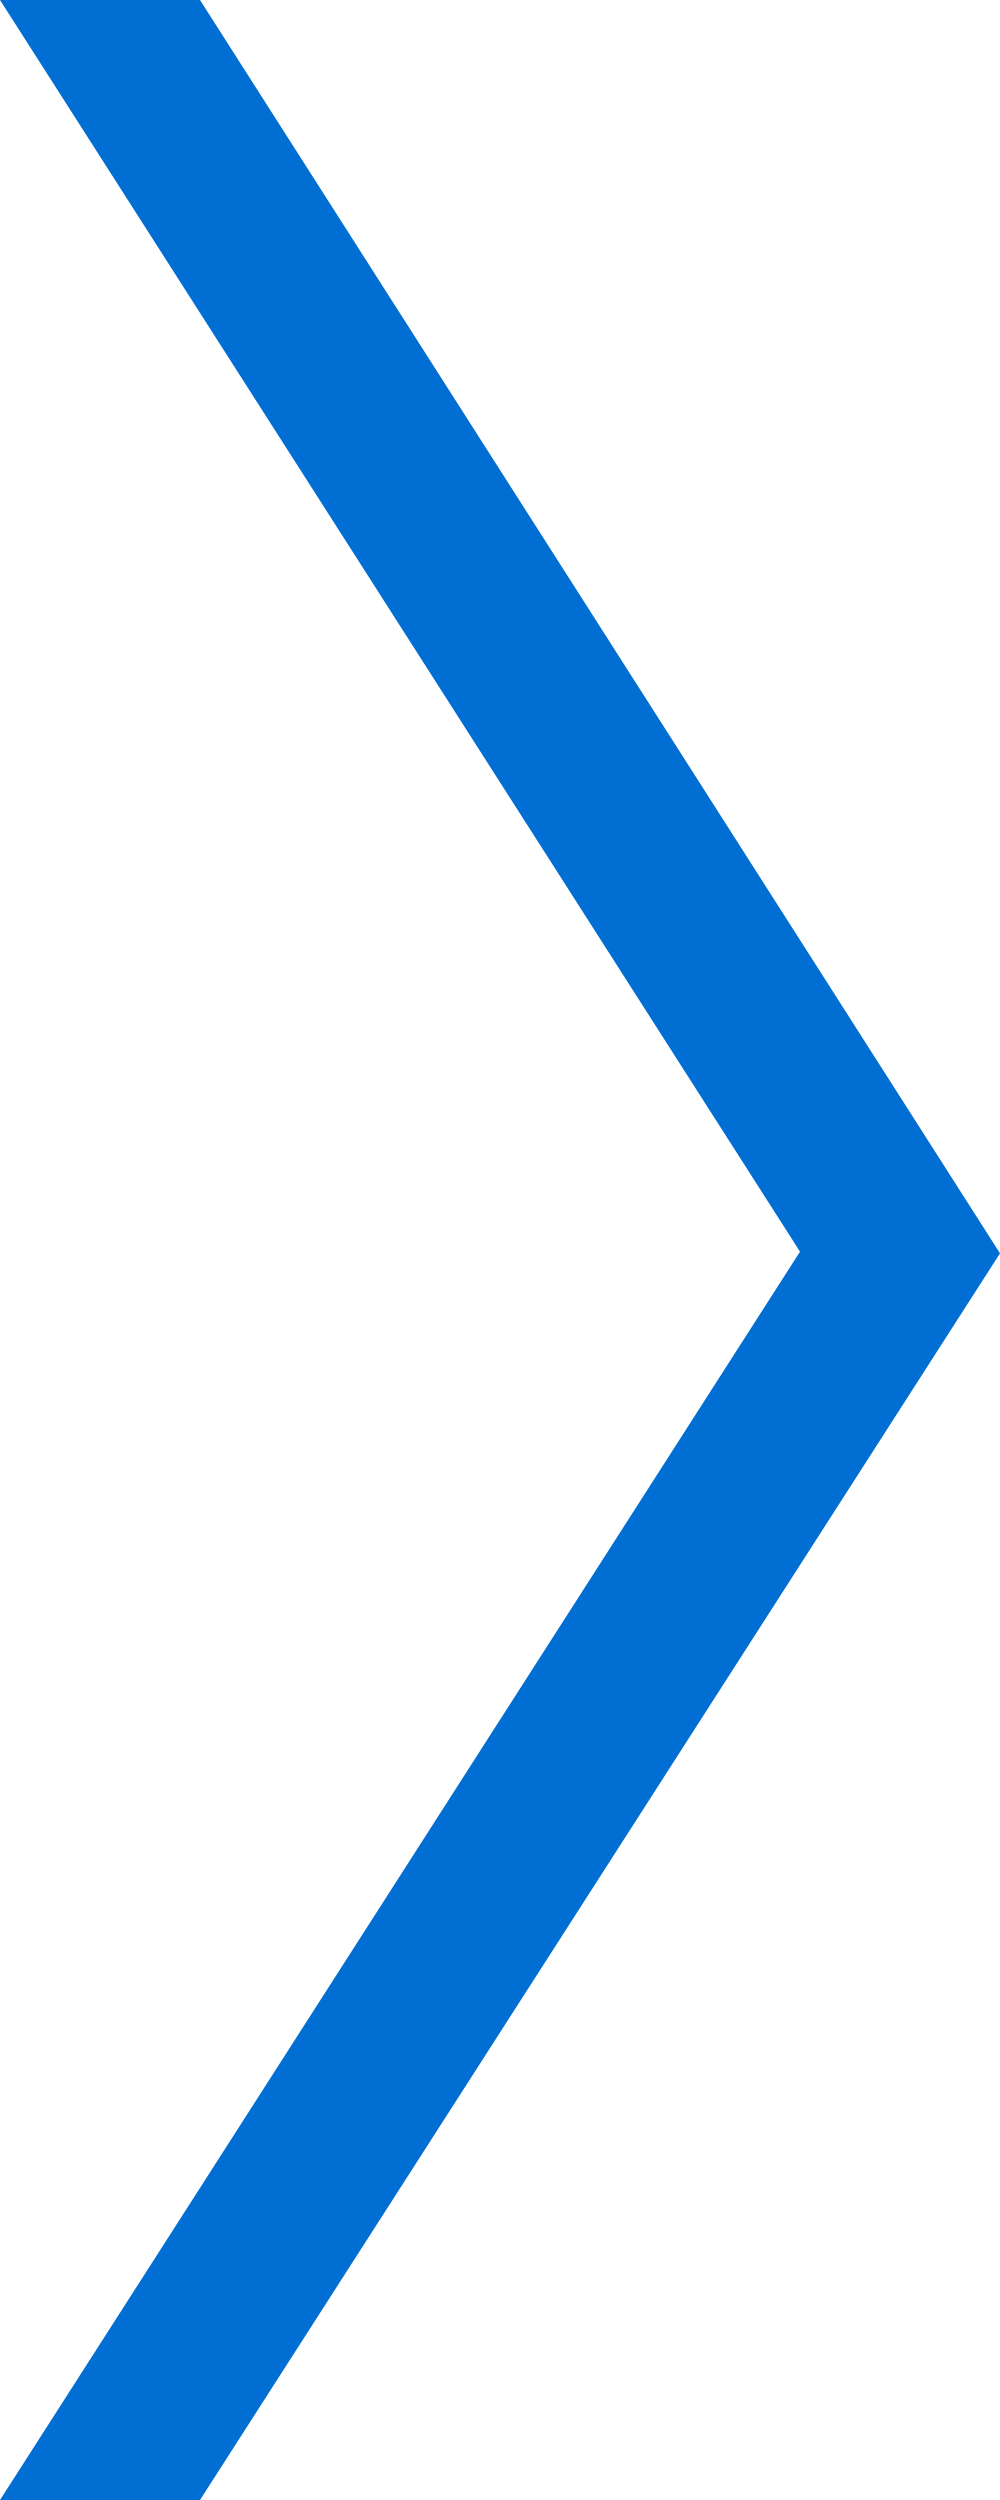
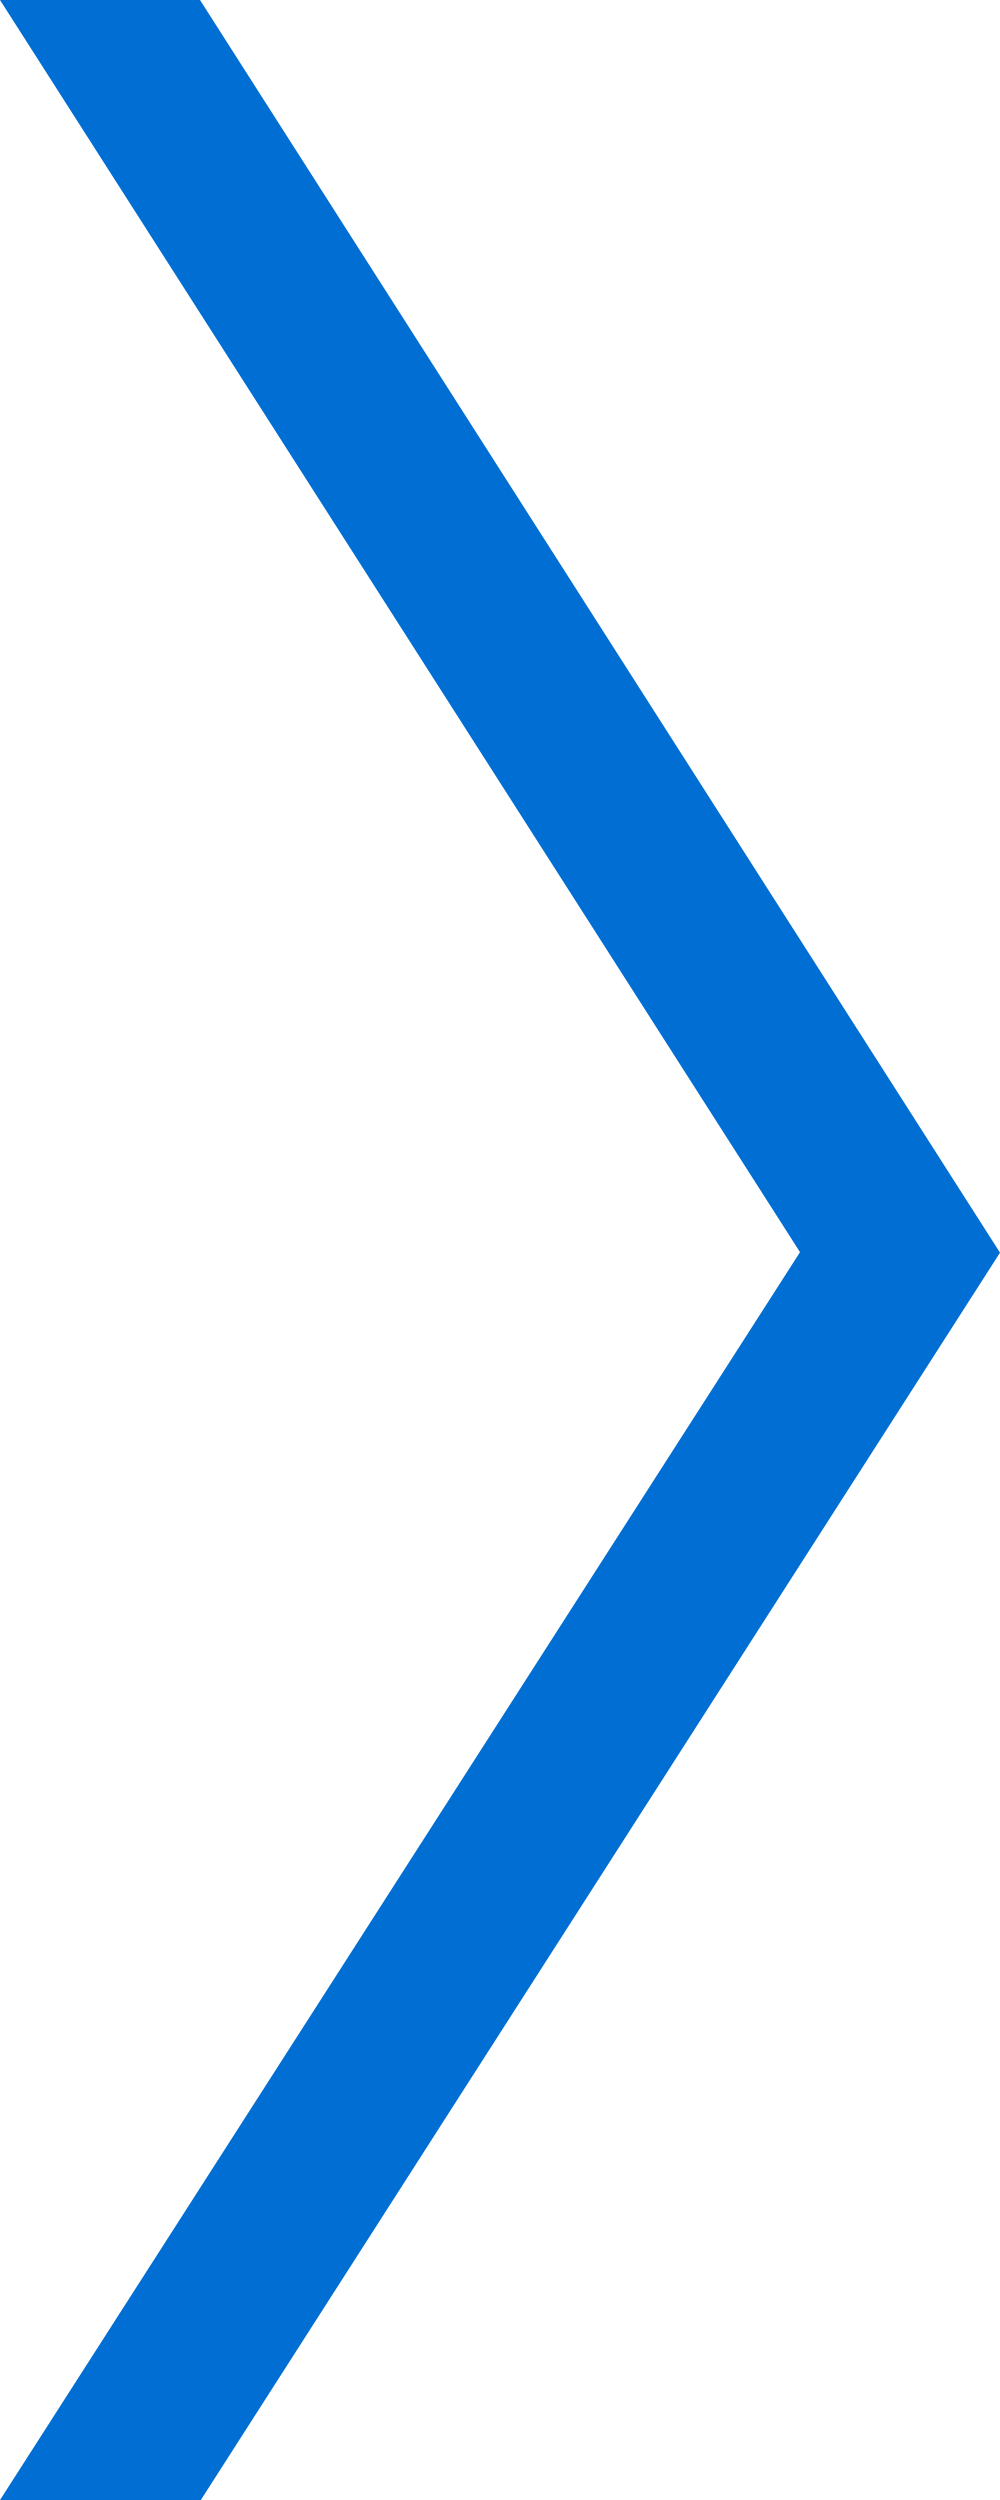
<svg xmlns="http://www.w3.org/2000/svg" viewBox="0 0 6 15">
  <defs>
    <style>.cls-1{fill:#006ed3;}</style>
  </defs>
  <g id="Layer_2" data-name="Layer 2">
    <g id="Layer_1-2" data-name="Layer 1">
-       <path class="cls-1" d="M1.2,15H0L4.8,7.51,0,0H1.2L6,7.52Z" />
+       <path class="cls-1" d="M1.205,15H0L4.8,7.513,0,0H1.2L6,7.516Z" />
    </g>
  </g>
</svg>
